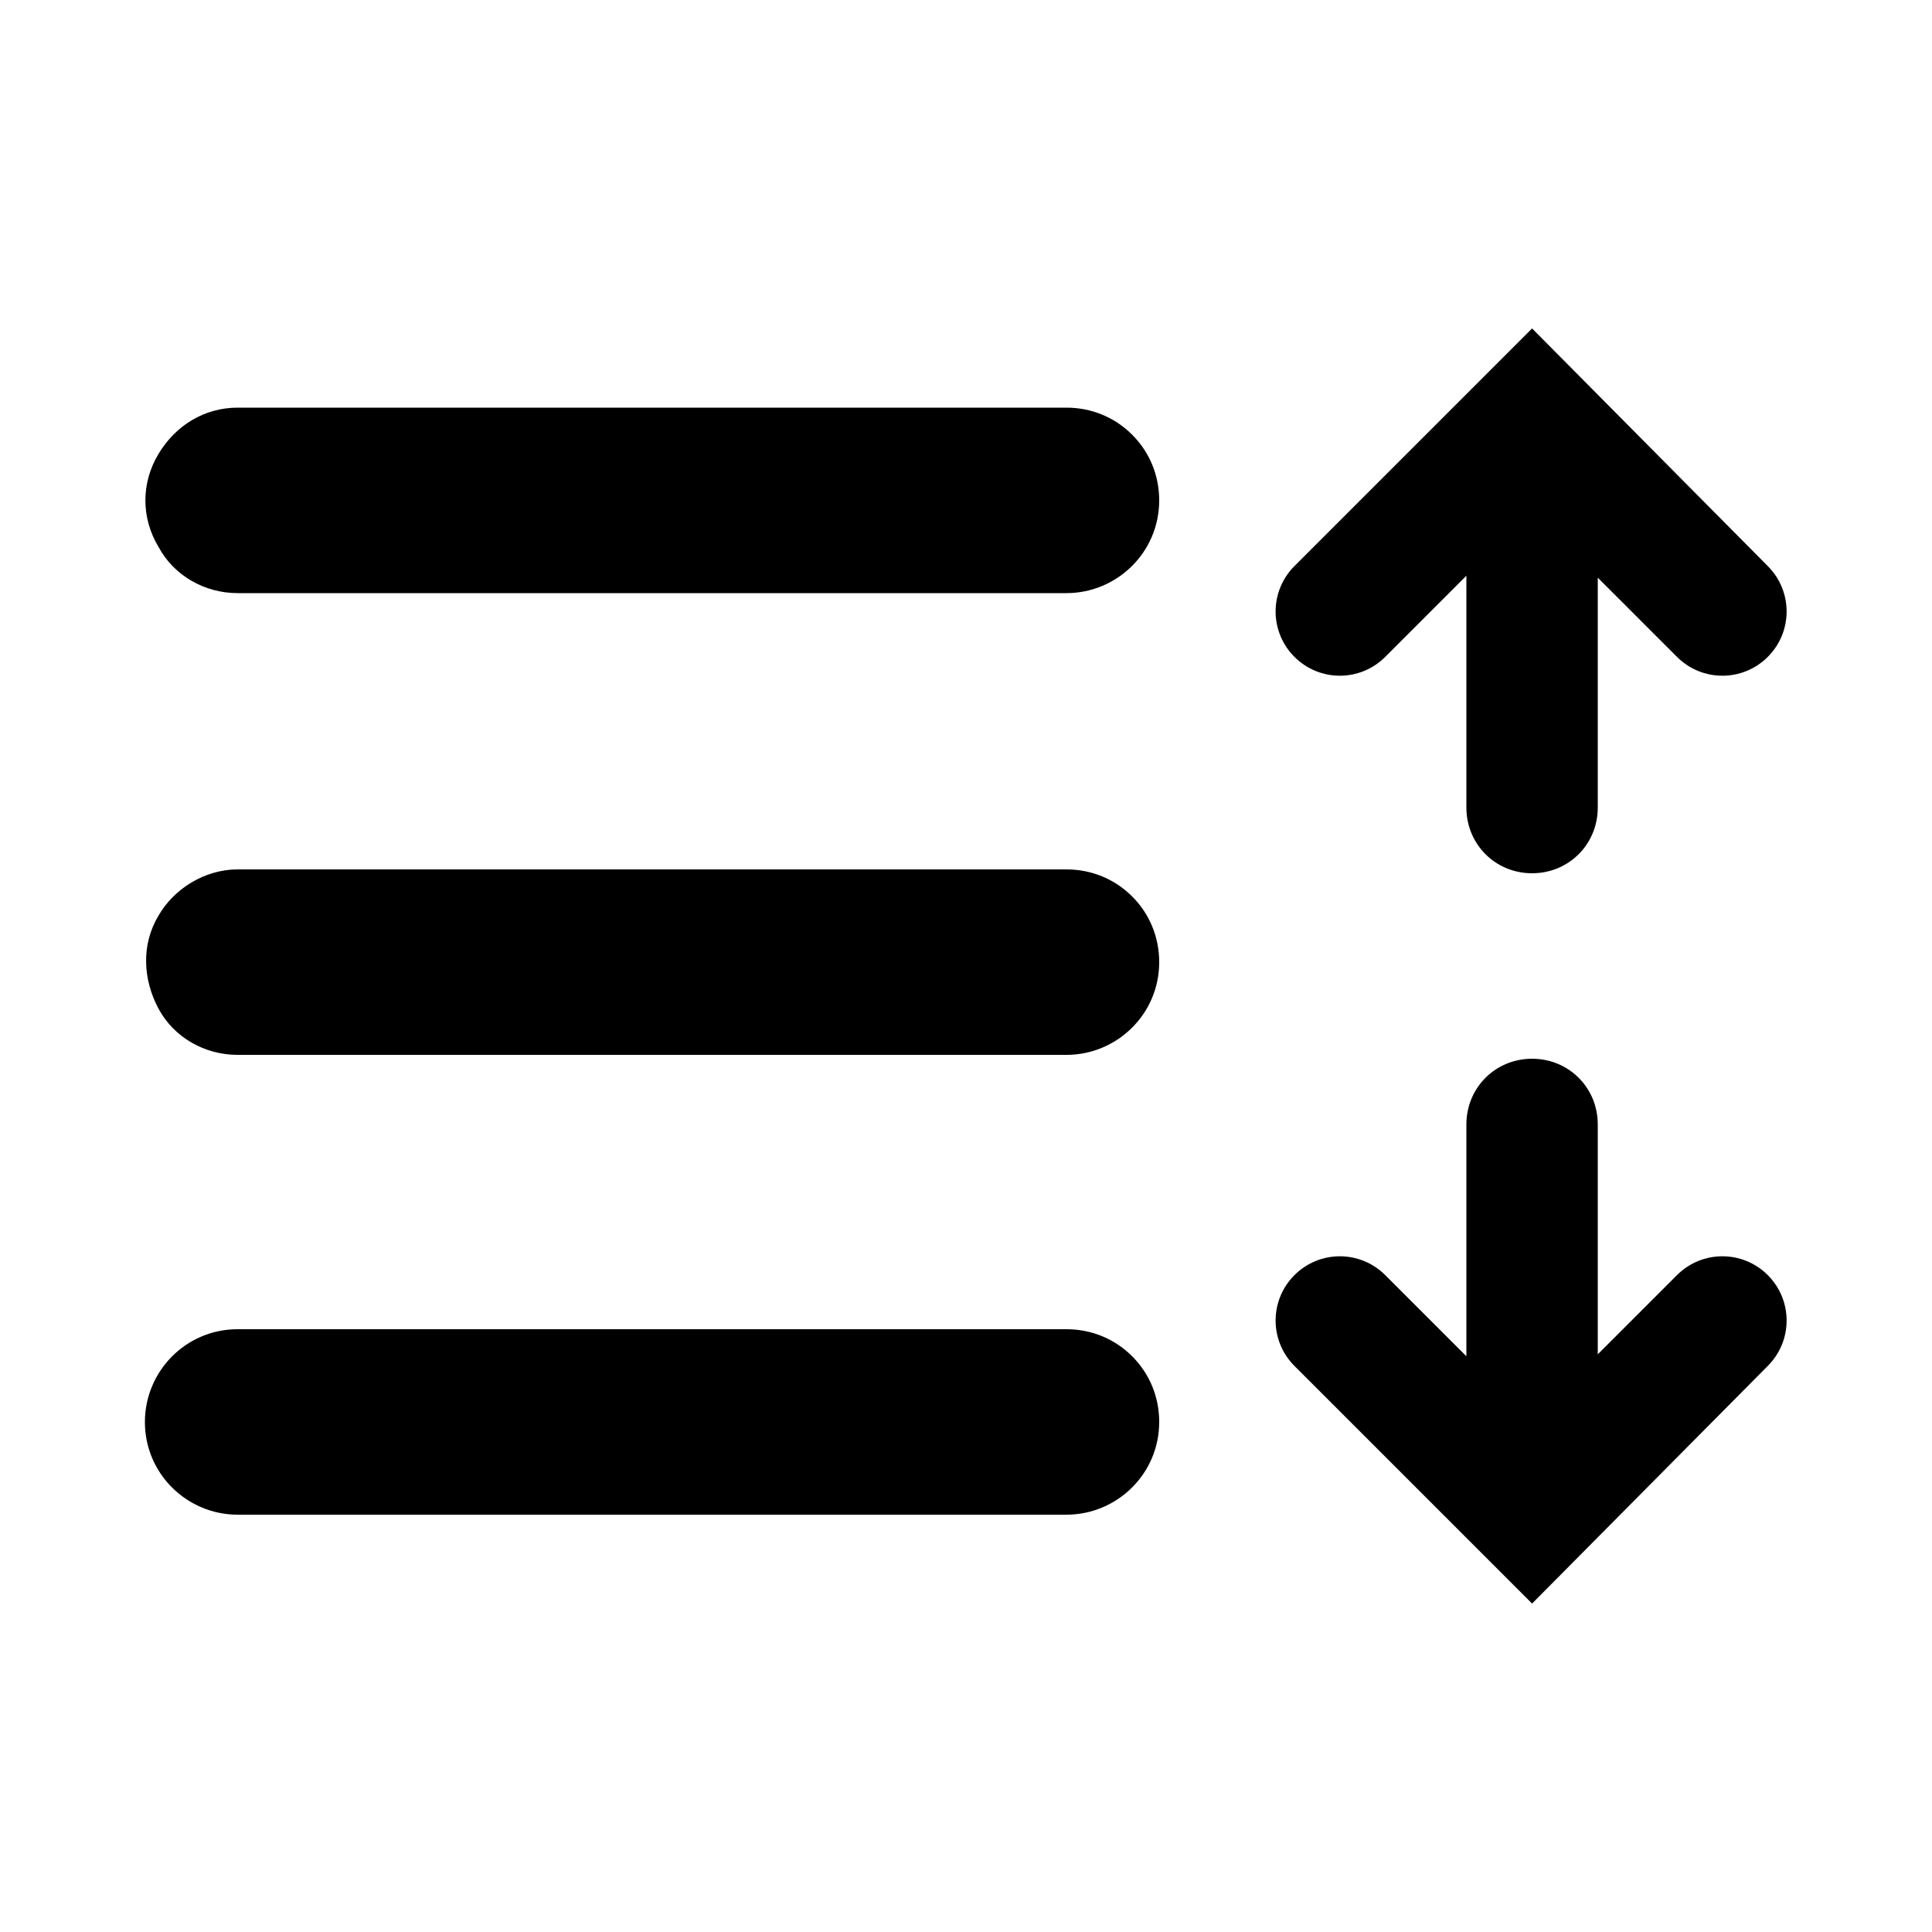
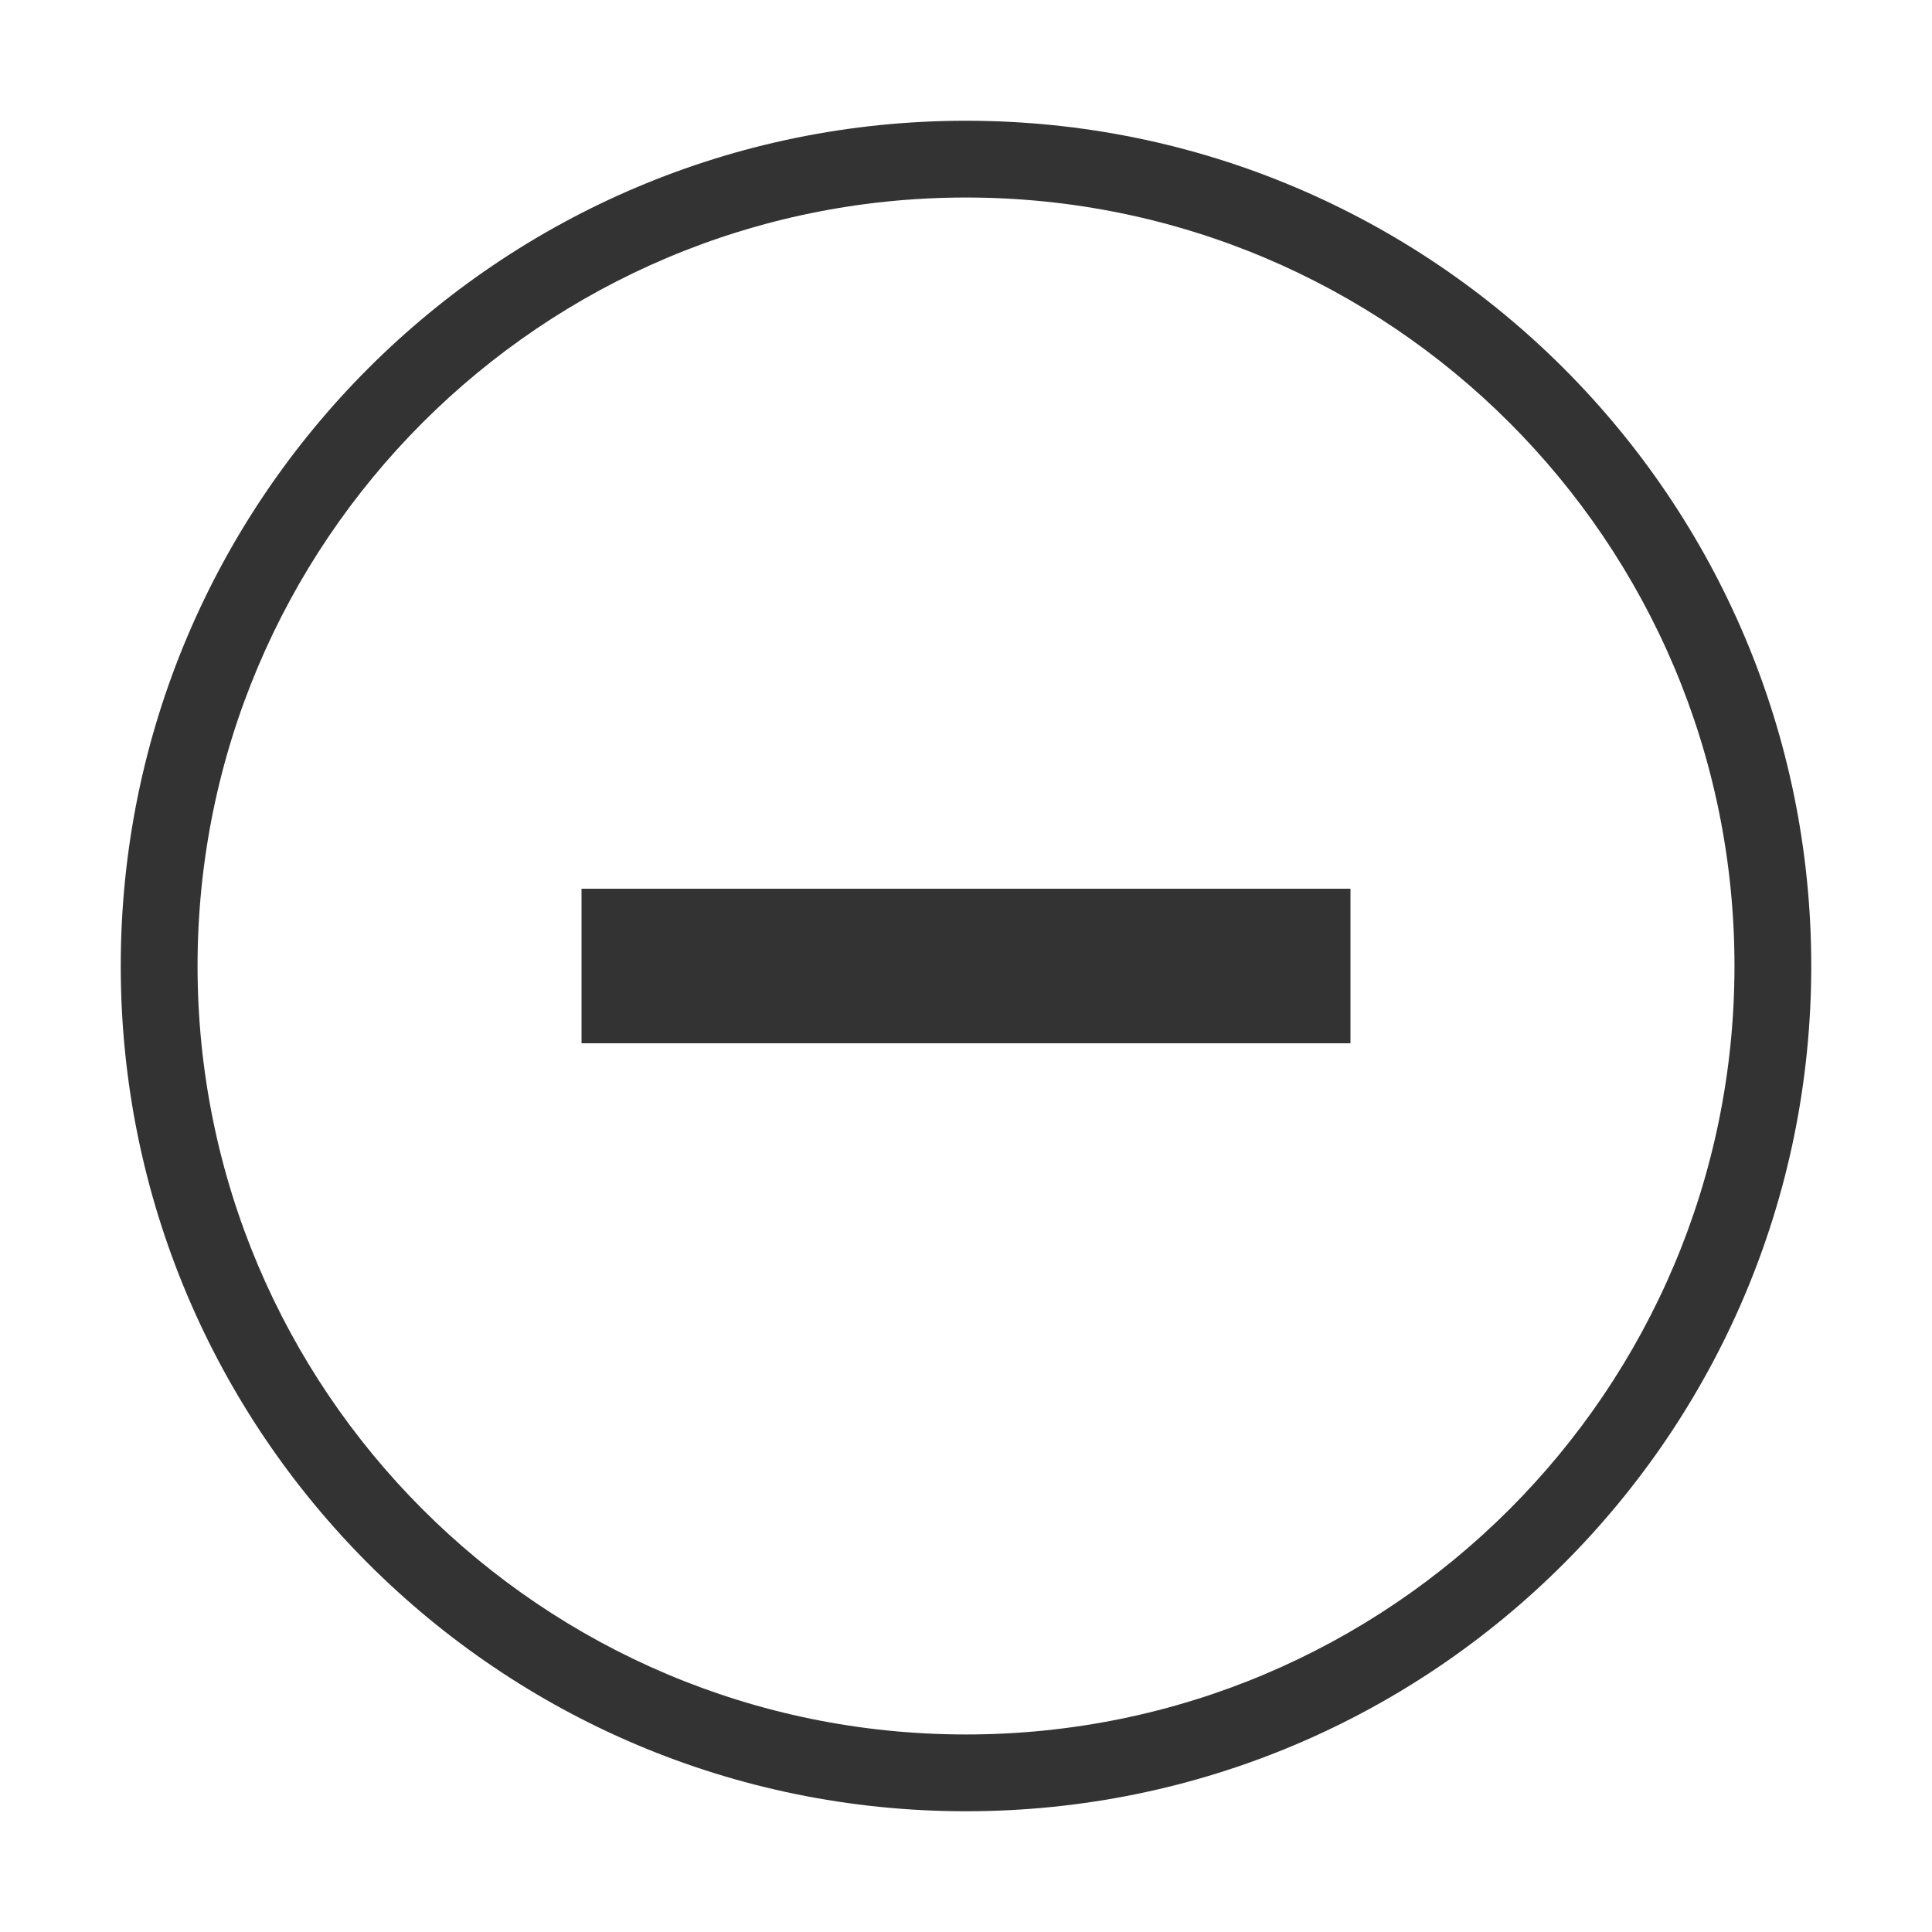
- <svg xmlns="http://www.w3.org/2000/svg" t="1694509327878" class="icon" viewBox="0 0 1024 1024" version="1.1" p-id="1121" width="200" height="200">
-   <path d="M565.248 314.368H125.952c-17.408 0-33.792-9.216-41.984-24.576-9.216-15.36-9.216-33.792 0-49.152s24.576-24.576 41.984-24.576h439.296c13.312 0 25.6 5.12 34.816 14.336 9.216 9.216 14.336 21.504 14.336 34.816 0 27.648-22.528 49.152-49.152 49.152z m371.712-14.336L812.032 174.08 686.08 300.032a33.997 33.997 0 0 0 0 48.128c13.312 13.312 34.816 13.312 48.128 0l43.008-43.008v122.88c0 19.456 15.36 34.816 34.816 34.816s34.816-15.36 34.816-34.816V306.176l41.984 41.984c13.312 13.312 34.816 13.312 48.128 0 13.312-13.312 13.312-34.816 0-48.128z m0 423.936L812.032 849.92 686.08 723.968a33.997 33.997 0 0 1 0-48.128c13.312-13.312 34.816-13.312 48.128 0l43.008 43.008v-122.88c0-19.456 15.36-34.816 34.816-34.816s34.816 15.36 34.816 34.816v121.856l41.984-41.984c13.312-13.312 34.816-13.312 48.128 0 13.312 13.312 13.312 34.816 0 48.128zM565.248 559.104H125.952c-17.408 0-33.792-9.216-41.984-24.576s-9.216-33.792 0-49.152C92.16 471.04 108.544 460.8 125.952 460.8h439.296c13.312 0 25.6 5.12 34.816 14.336 9.216 9.216 14.336 21.504 14.336 34.816 0 27.648-22.528 49.152-49.152 49.152z m0 243.712H125.952c-26.624 0-49.152-21.504-49.152-49.152 0-26.624 21.504-49.152 49.152-49.152h439.296c13.312 0 25.6 5.12 34.816 14.336 9.216 9.216 14.336 21.504 14.336 34.816 0 27.648-22.528 49.152-49.152 49.152z m0 0" p-id="1122" />
+ <svg xmlns="http://www.w3.org/2000/svg" t="1694573190634" class="icon" viewBox="0 0 1024 1024" version="1.1" p-id="29704" width="200" height="200">
+   <path d="M512.006 63.998C264.569 63.998 64 264.571 64 511.988c0 247.433 200.569 448.014 448.006 448.014 247.425 0 447.994-200.581 447.994-448.014 0-247.417-200.569-447.99-447.994-447.99z m0 855.303c-224.958 0-407.297-182.359-407.297-407.313 0-224.946 182.339-407.297 407.297-407.297 224.95 0 407.301 182.351 407.301 407.297 0 224.954-182.351 407.313-407.301 407.313zM308.224 552.96h407.552v-81.92H308.224v81.92z" p-id="29705" fill="#333333" />
</svg>
